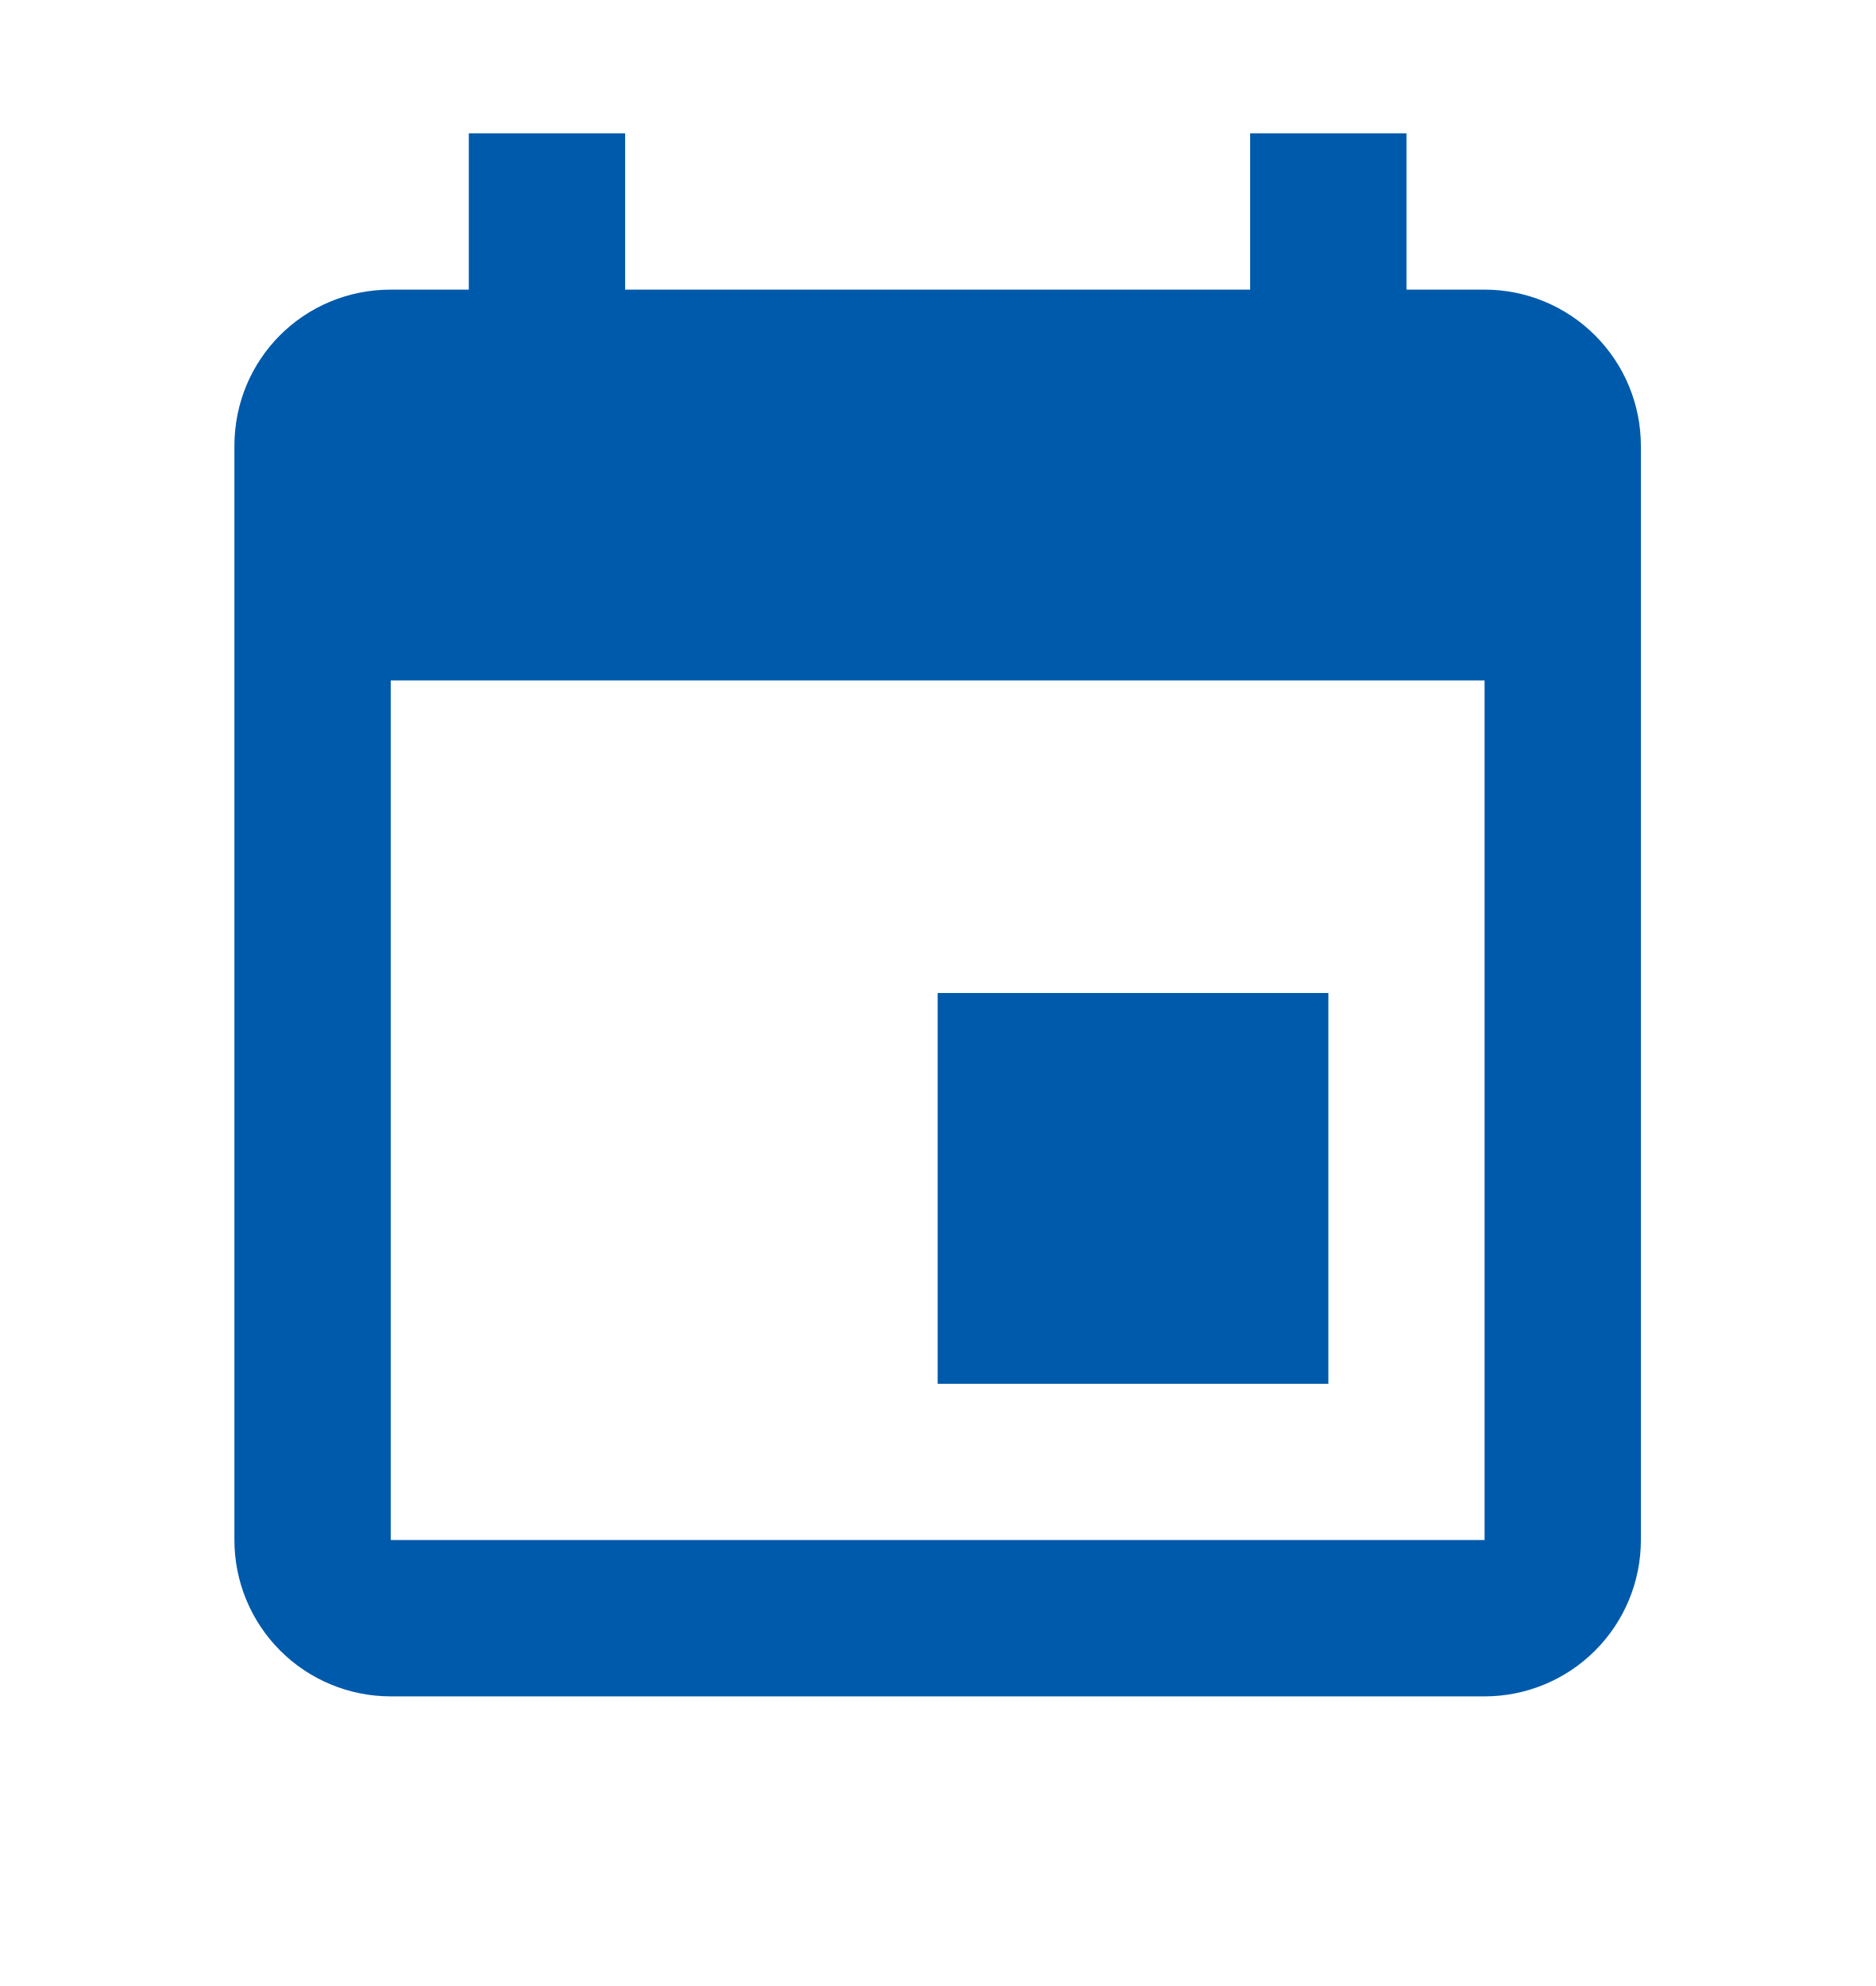
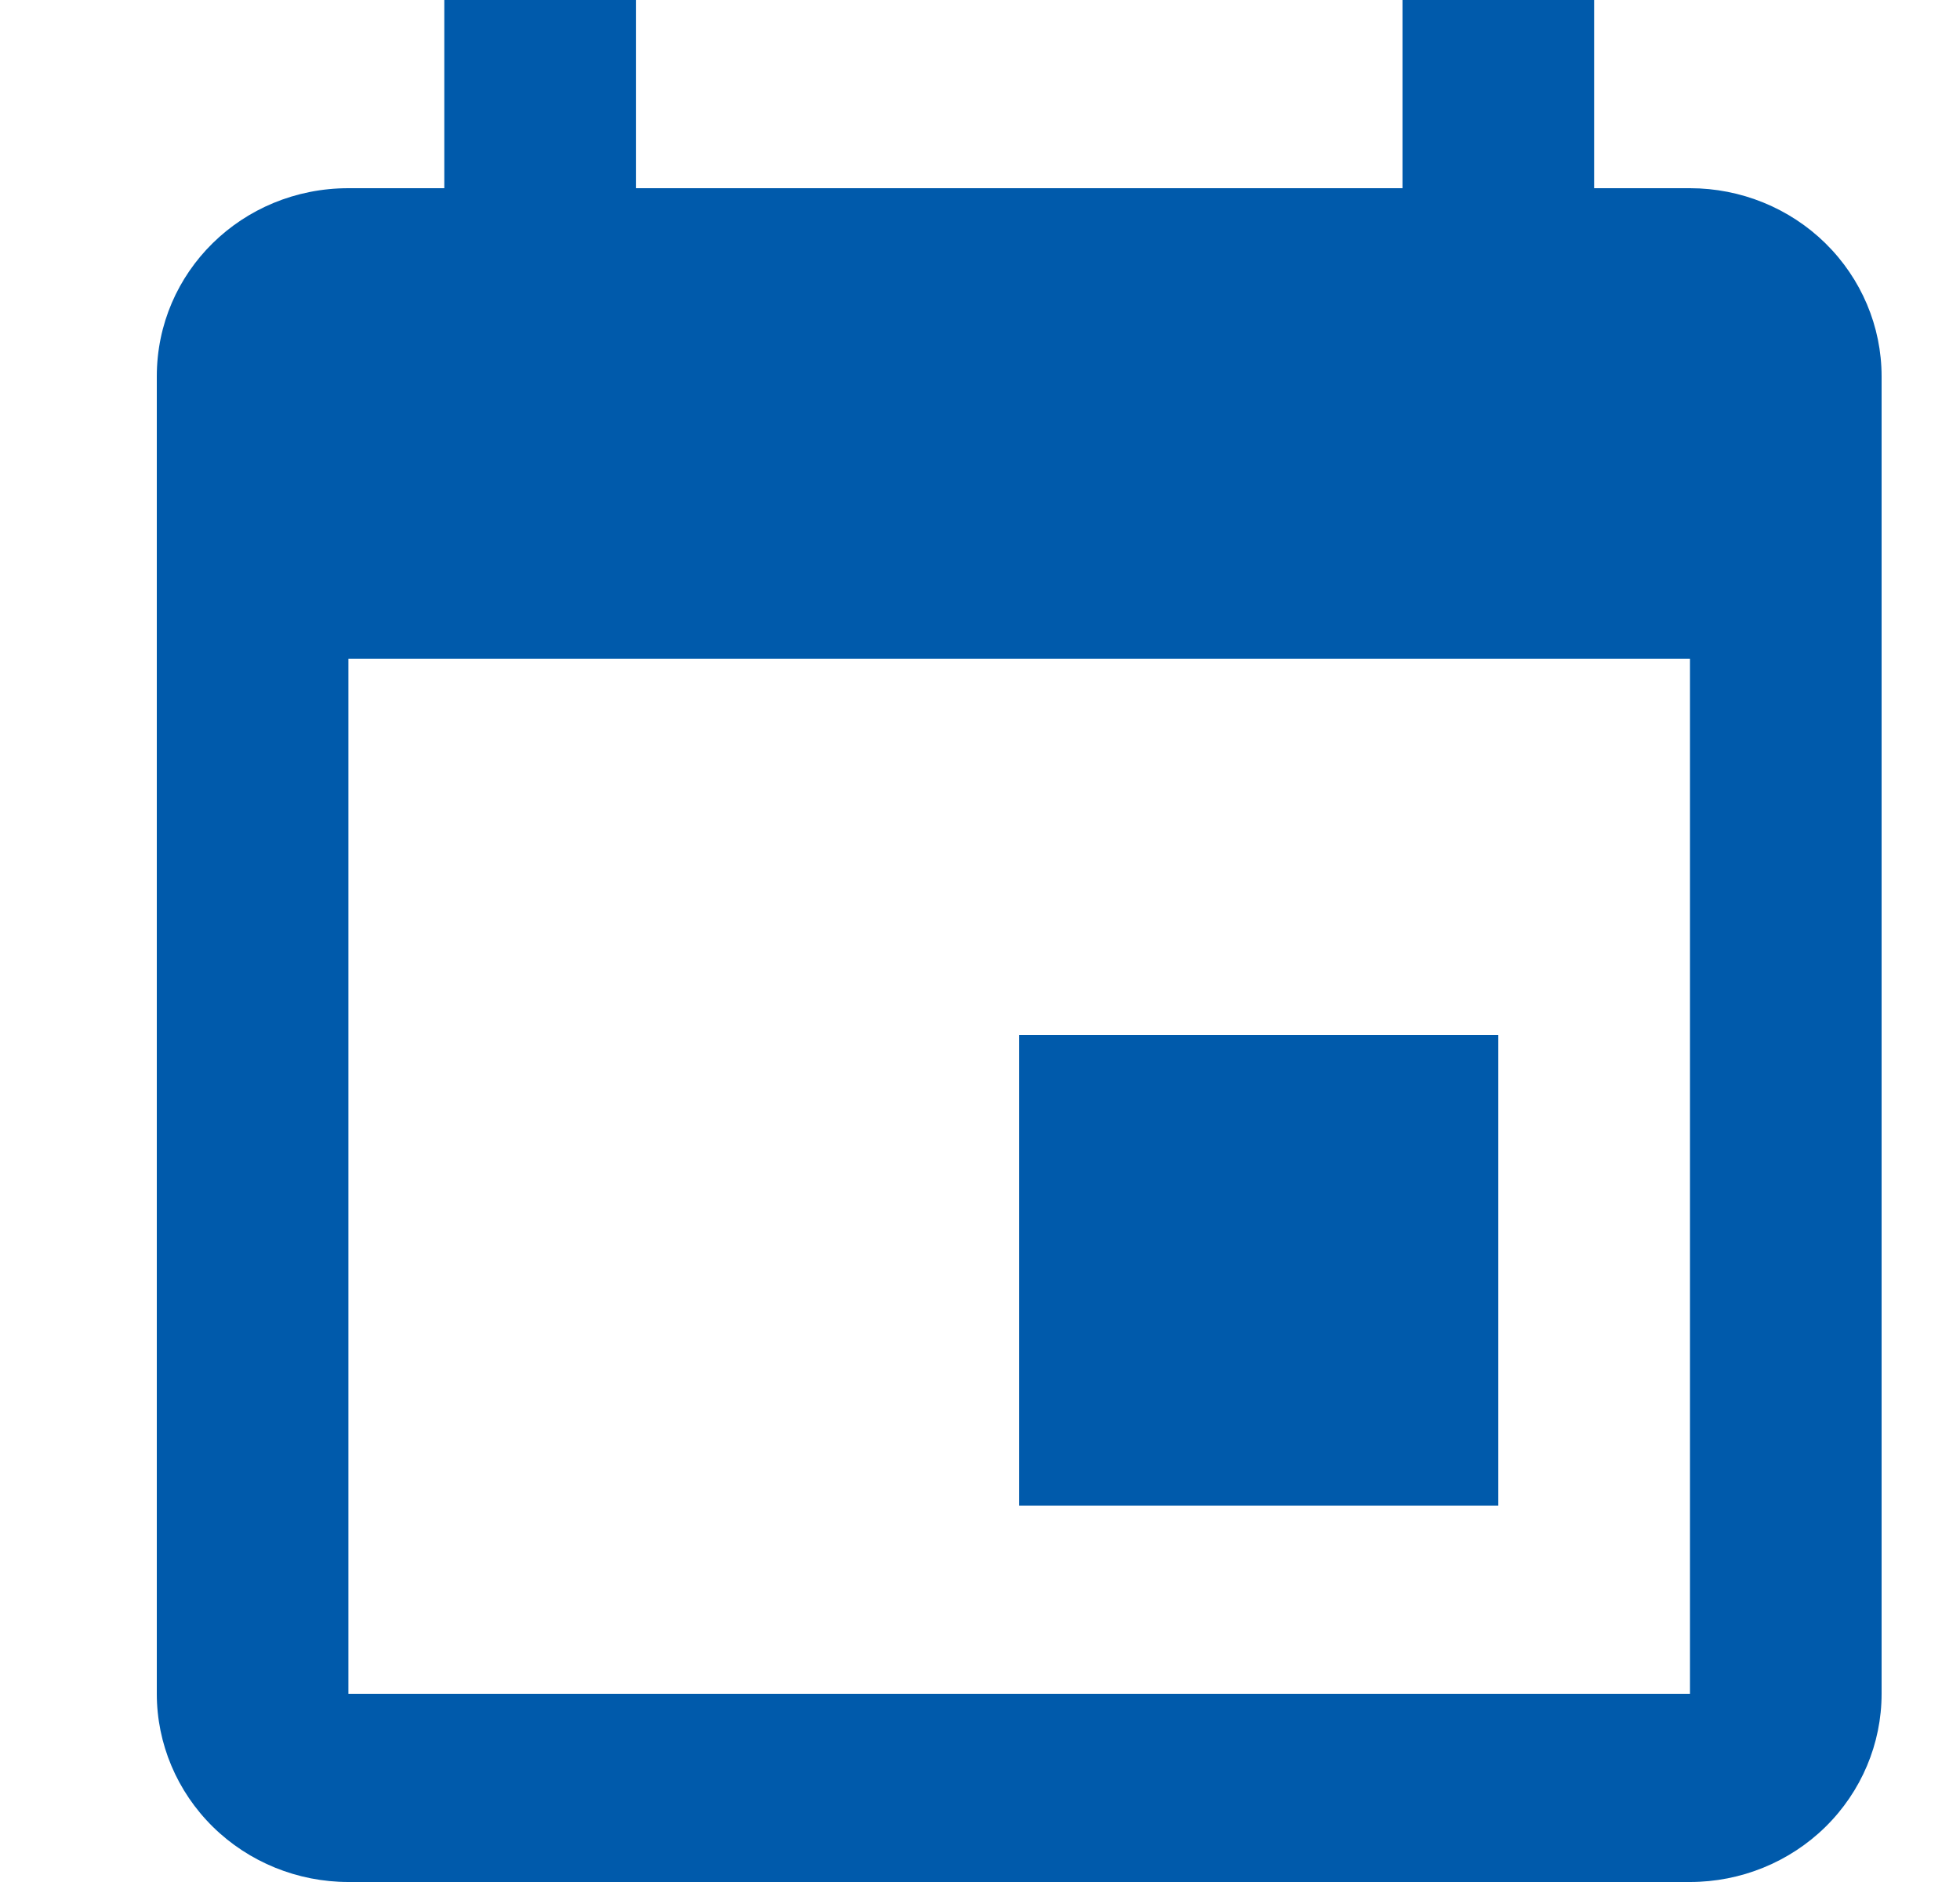
- <svg xmlns="http://www.w3.org/2000/svg" width="17" height="18" viewBox="0 0 17 18" fill="none">
-   <path d="M13.458 13.958H3.542V6.167H13.458M11.333 1.208V2.625H5.667V1.208H4.25V2.625H3.542C2.755 2.625 2.125 3.255 2.125 4.042V13.958C2.125 14.334 2.274 14.694 2.54 14.96C2.806 15.226 3.166 15.375 3.542 15.375H13.458C13.834 15.375 14.194 15.226 14.46 14.96C14.726 14.694 14.875 14.334 14.875 13.958V4.042C14.875 3.666 14.726 3.306 14.46 3.04C14.194 2.774 13.834 2.625 13.458 2.625H12.75V1.208M12.042 9H8.5V12.542H12.042V9Z" fill="#005AAB" />
+ <svg xmlns="http://www.w3.org/2000/svg" width="25" height="24" viewBox="0 0 25 24" fill="none">
+   <path d="M21.556 21.6H4.444V8.4H21.556M17.889 0V2.4H8.111V0H5.667V2.4H4.444C3.088 2.4 2 3.468 2 4.8V21.6C2 22.236 2.258 22.847 2.716 23.297C3.174 23.747 3.796 24 4.444 24H21.556C22.204 24 22.826 23.747 23.284 23.297C23.742 22.847 24 22.236 24 21.6V4.8C24 4.163 23.742 3.553 23.284 3.103C22.826 2.653 22.204 2.4 21.556 2.4H20.333V0M19.111 13.2H13V19.2H19.111V13.2Z" fill="#005AAB" />
</svg>
